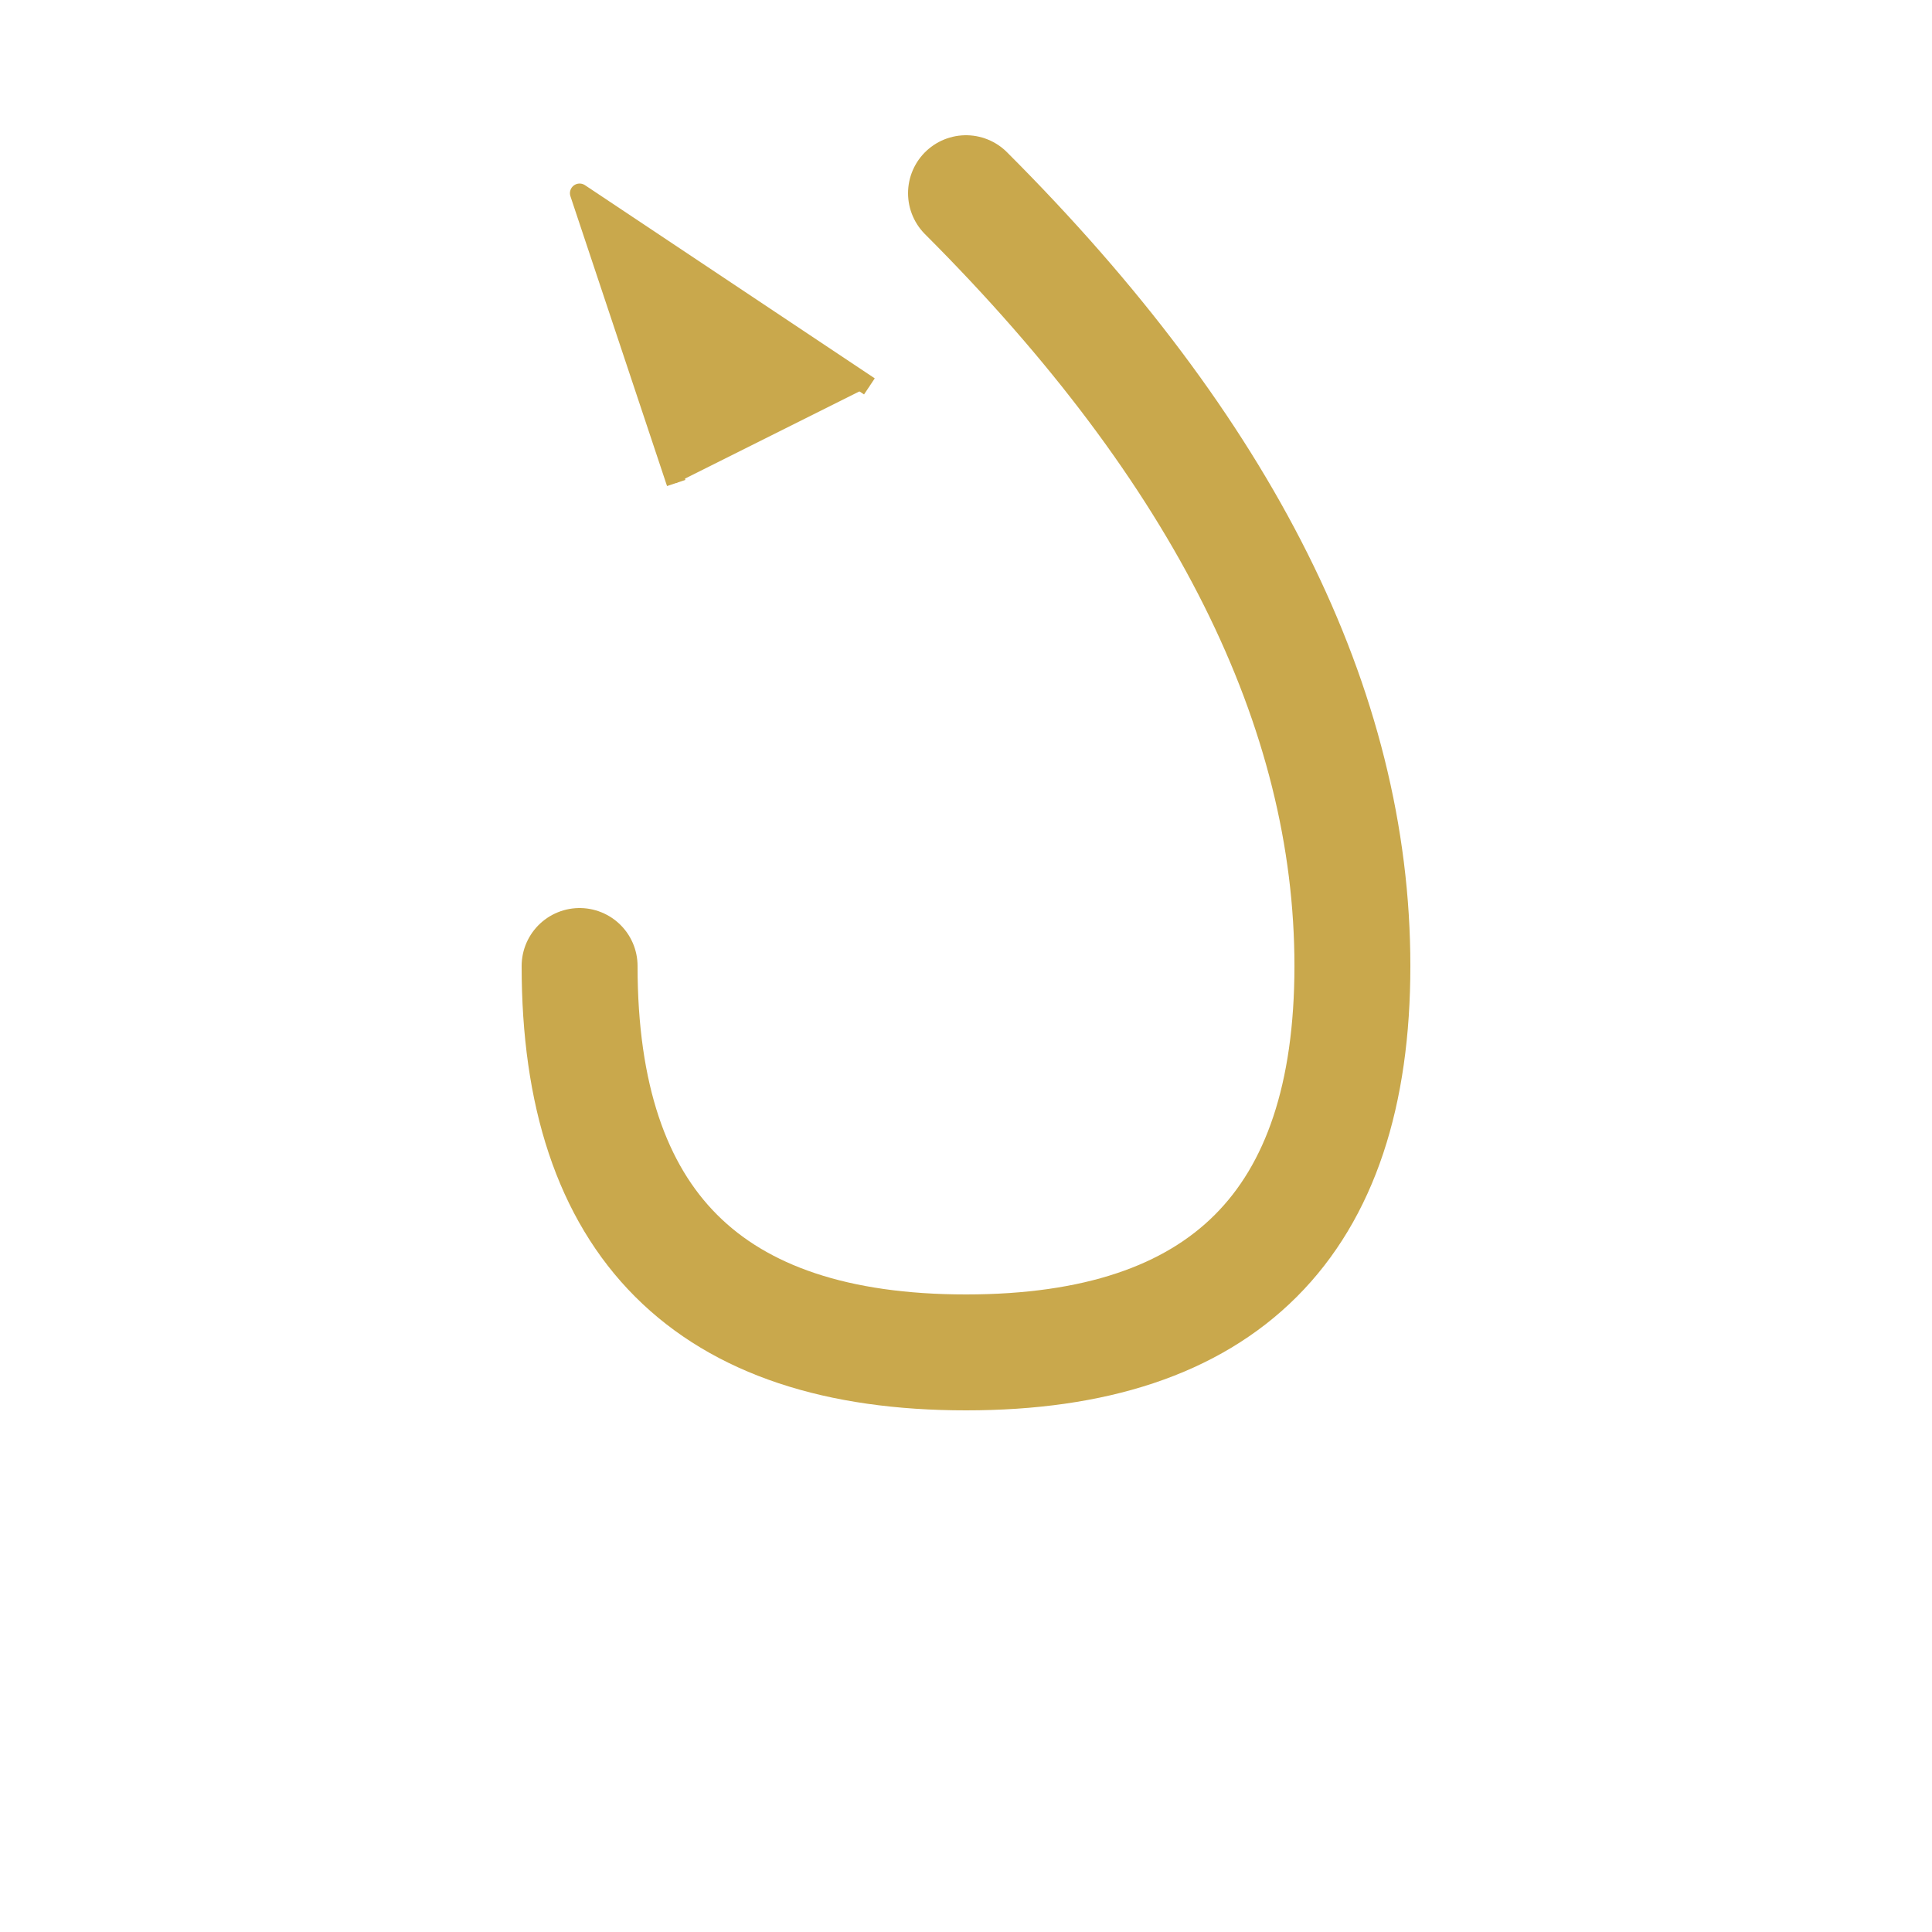
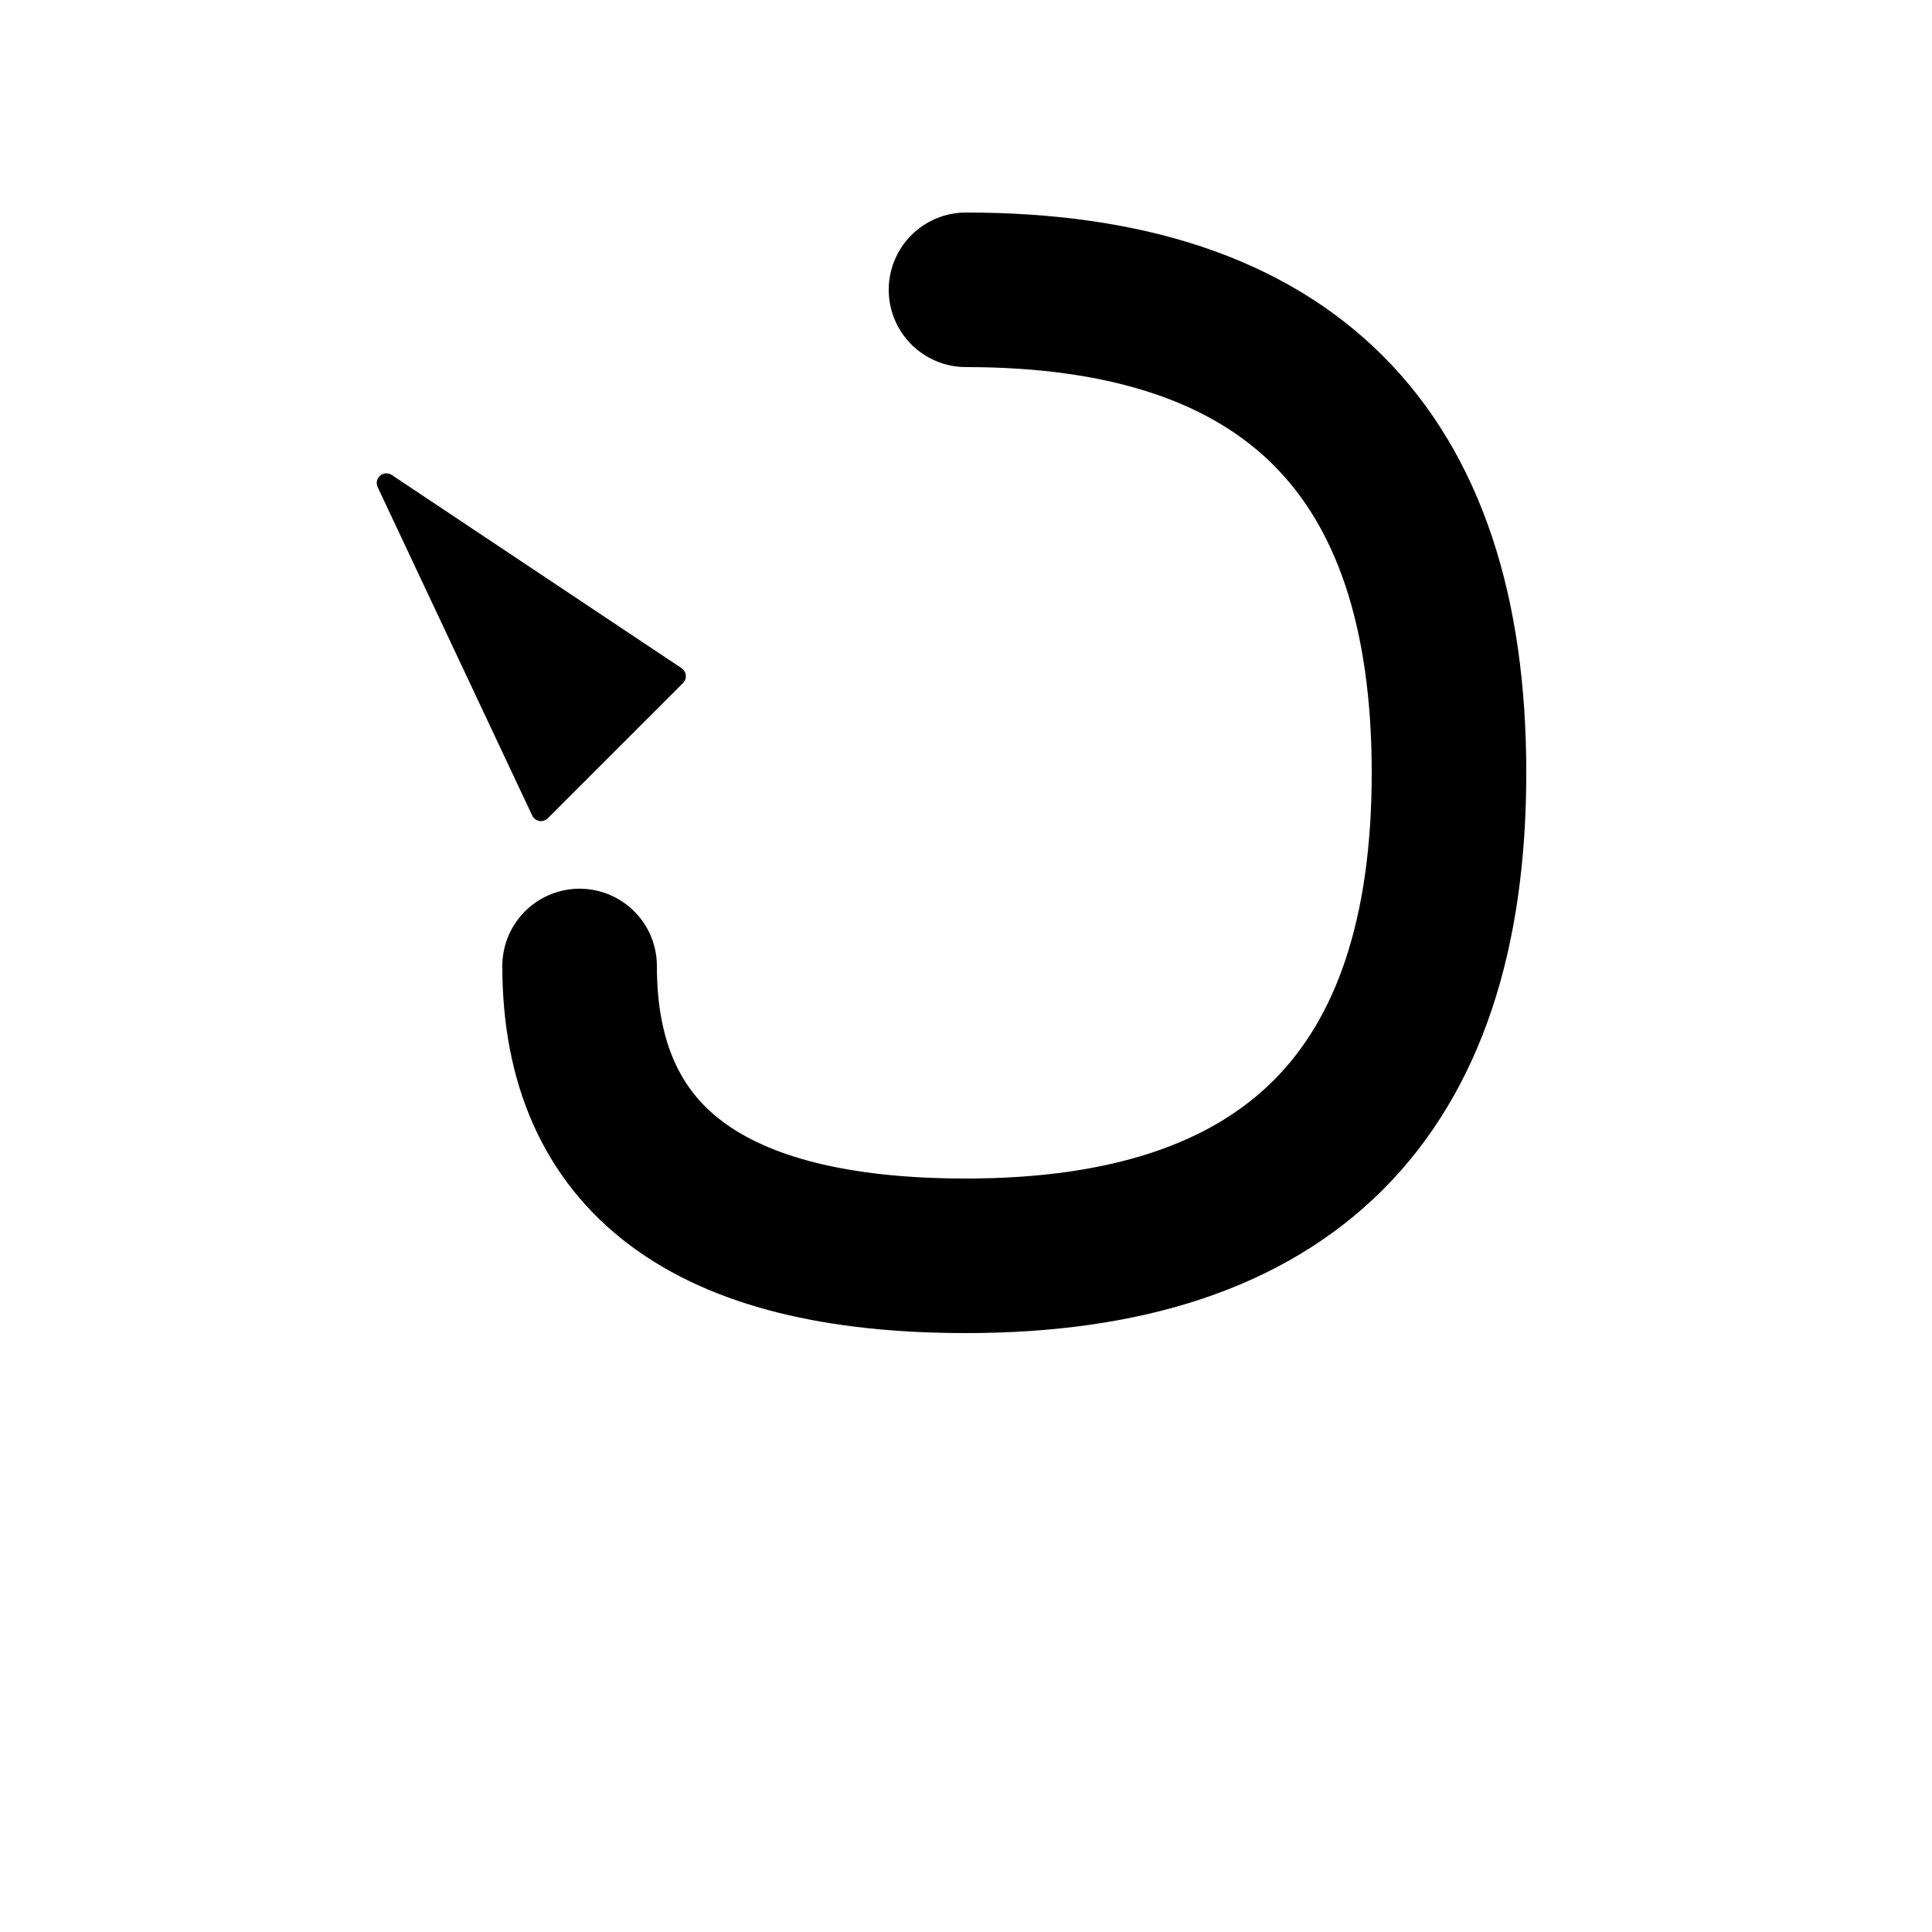
<svg xmlns="http://www.w3.org/2000/svg" viewBox="0 0 100 100">
  <style>
    @keyframes spin {
      from { transform: rotate(0deg); }
      to { transform: rotate(360deg); }
    }
    .spinner {
      animation: spin 2s linear infinite;
-       transform-origin: center;
+       transform-origin: 50px 50px;
    }
  </style>
  <g class="spinner">
-     <path d="M50 10 Q70 30 70 50 Q70 70 50 70 Q30 70 30 50" fill="none" stroke="#c9a84c" stroke-width="6" stroke-linecap="round" />
-     <path d="M45 20 L30 10 L35 25" fill="#c9a84c" stroke="#c9a84c" stroke-width="1" stroke-linejoin="round" />
+     <path d="M 50 15 Q 75 15 75 40 Q 75 65 50 65 Q 30 65 30 50" fill="none" stroke="black" stroke-width="8" stroke-linecap="round" stroke-linejoin="round" />
+     <path d="M 35 35 L 20 25 L 28 42 Z" fill="black" stroke="black" stroke-width="1" stroke-linejoin="round" />
  </g>
</svg>
